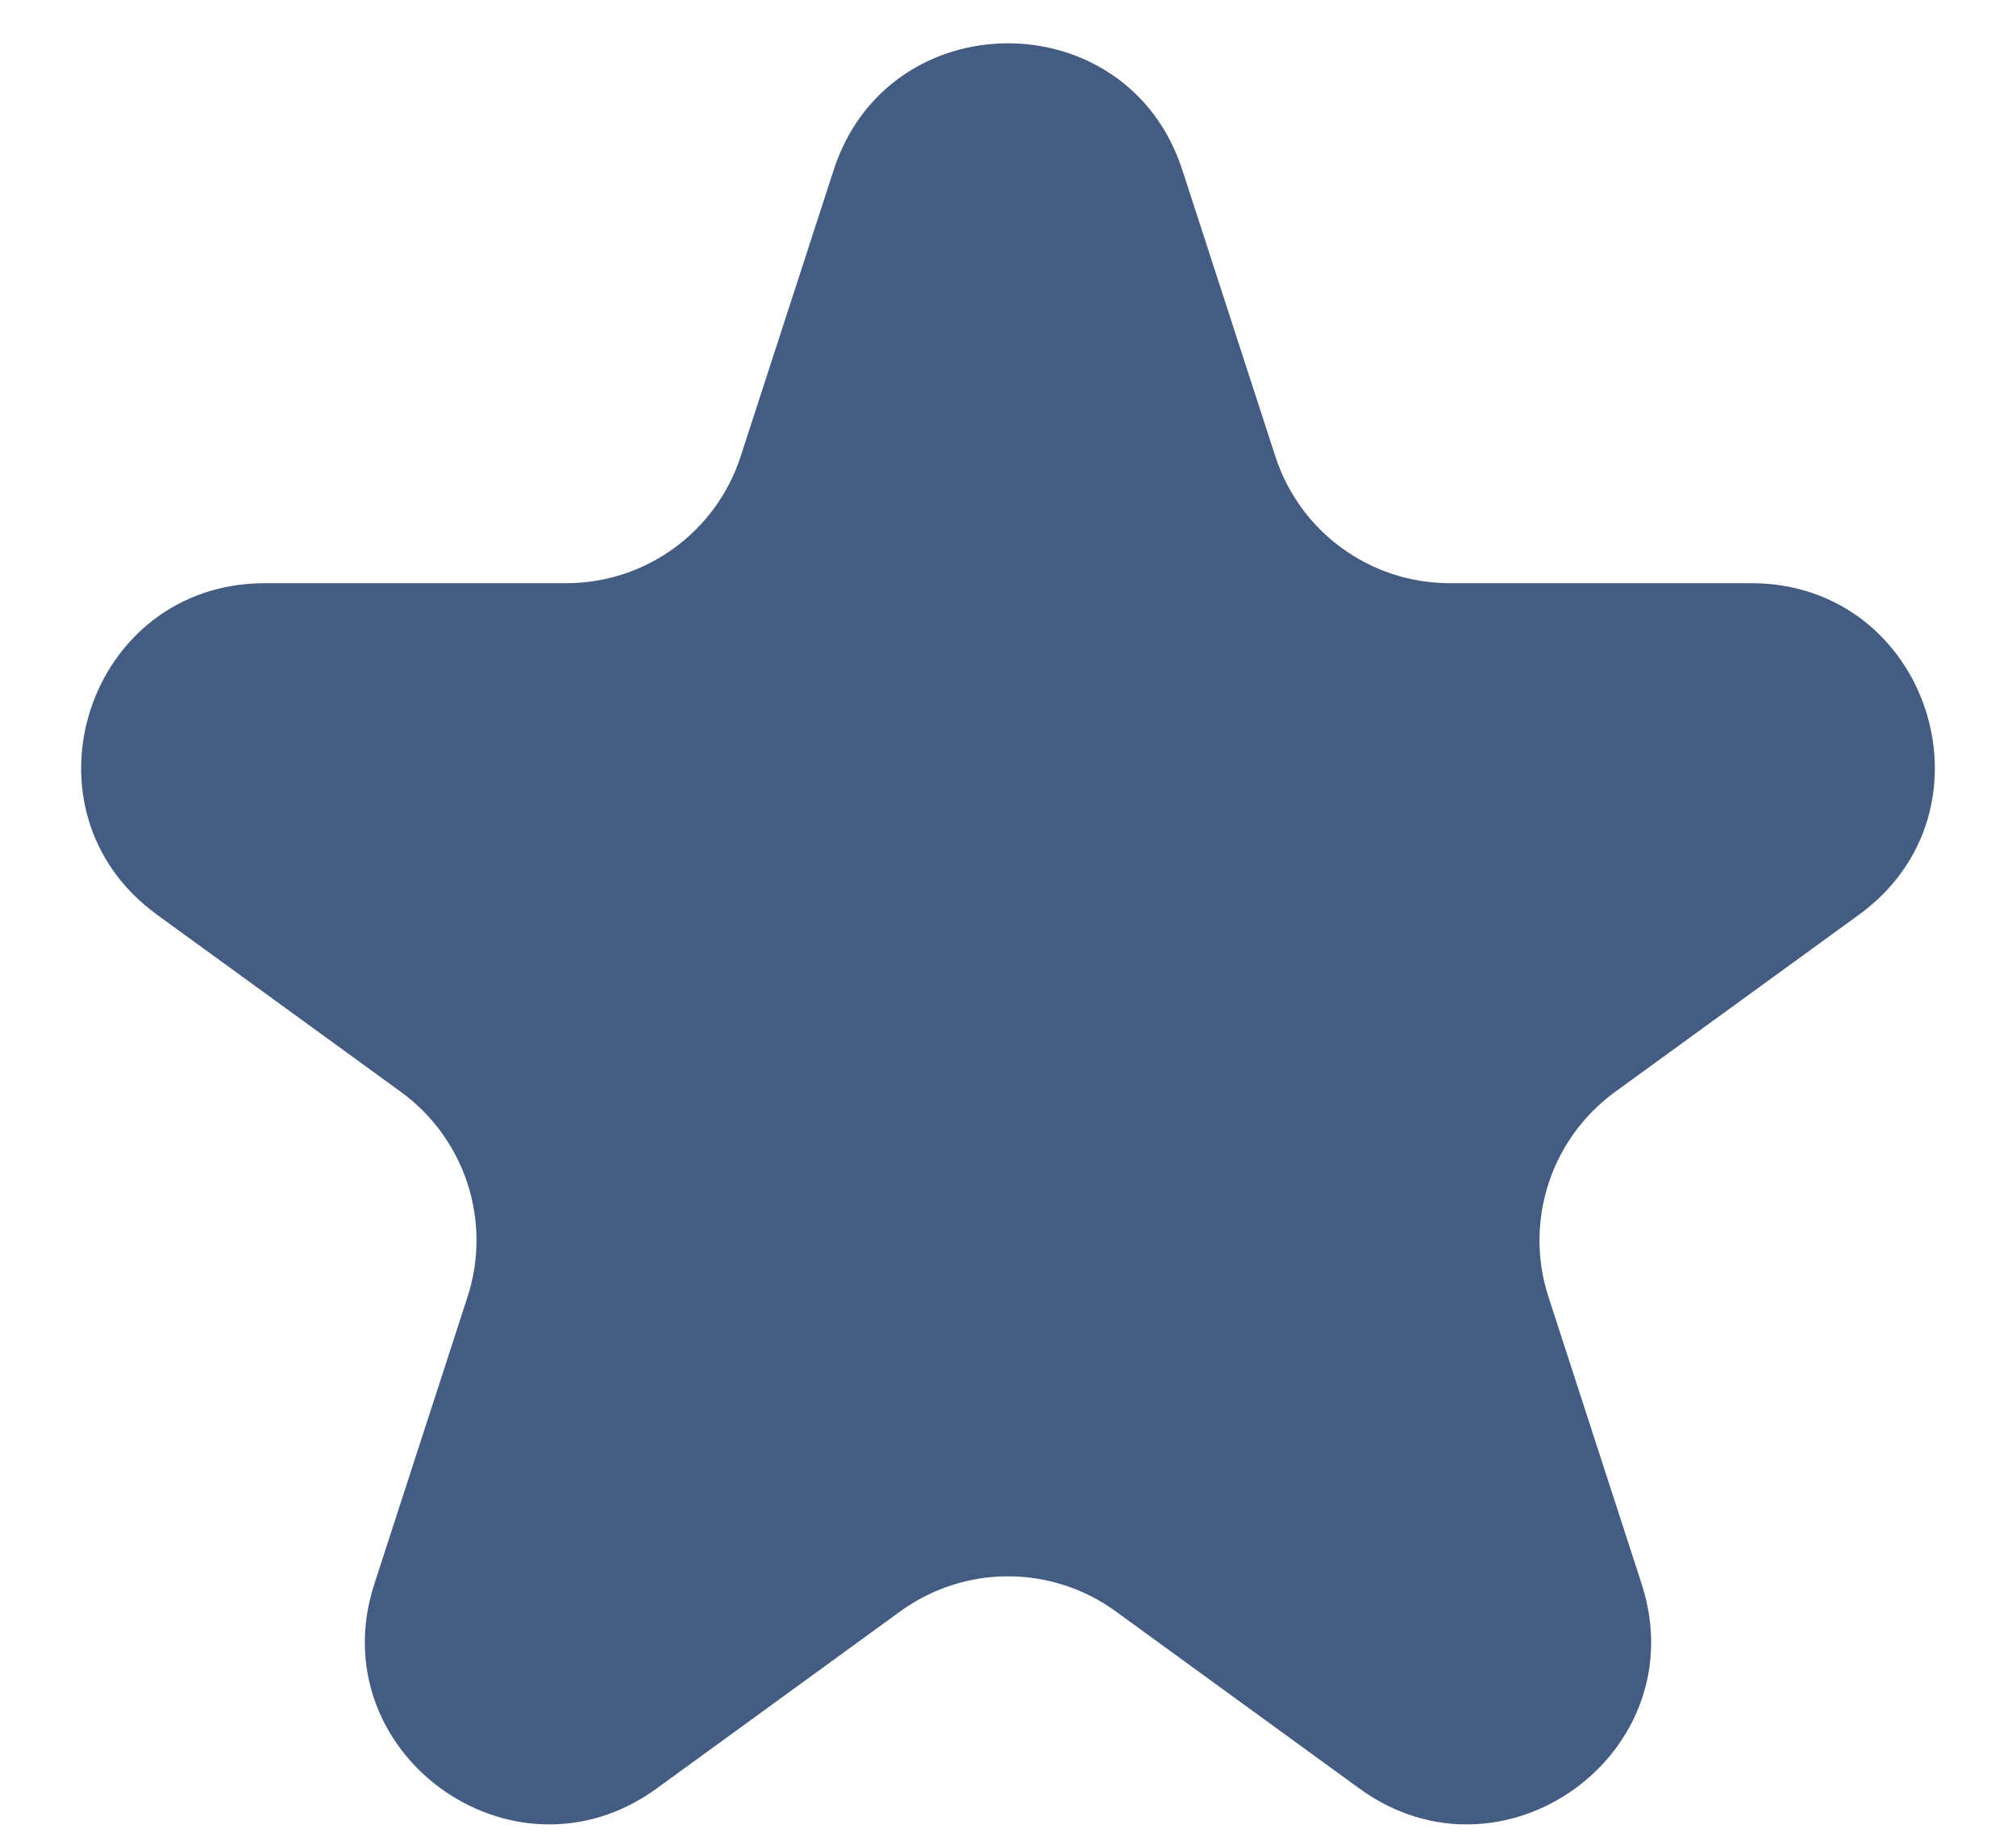
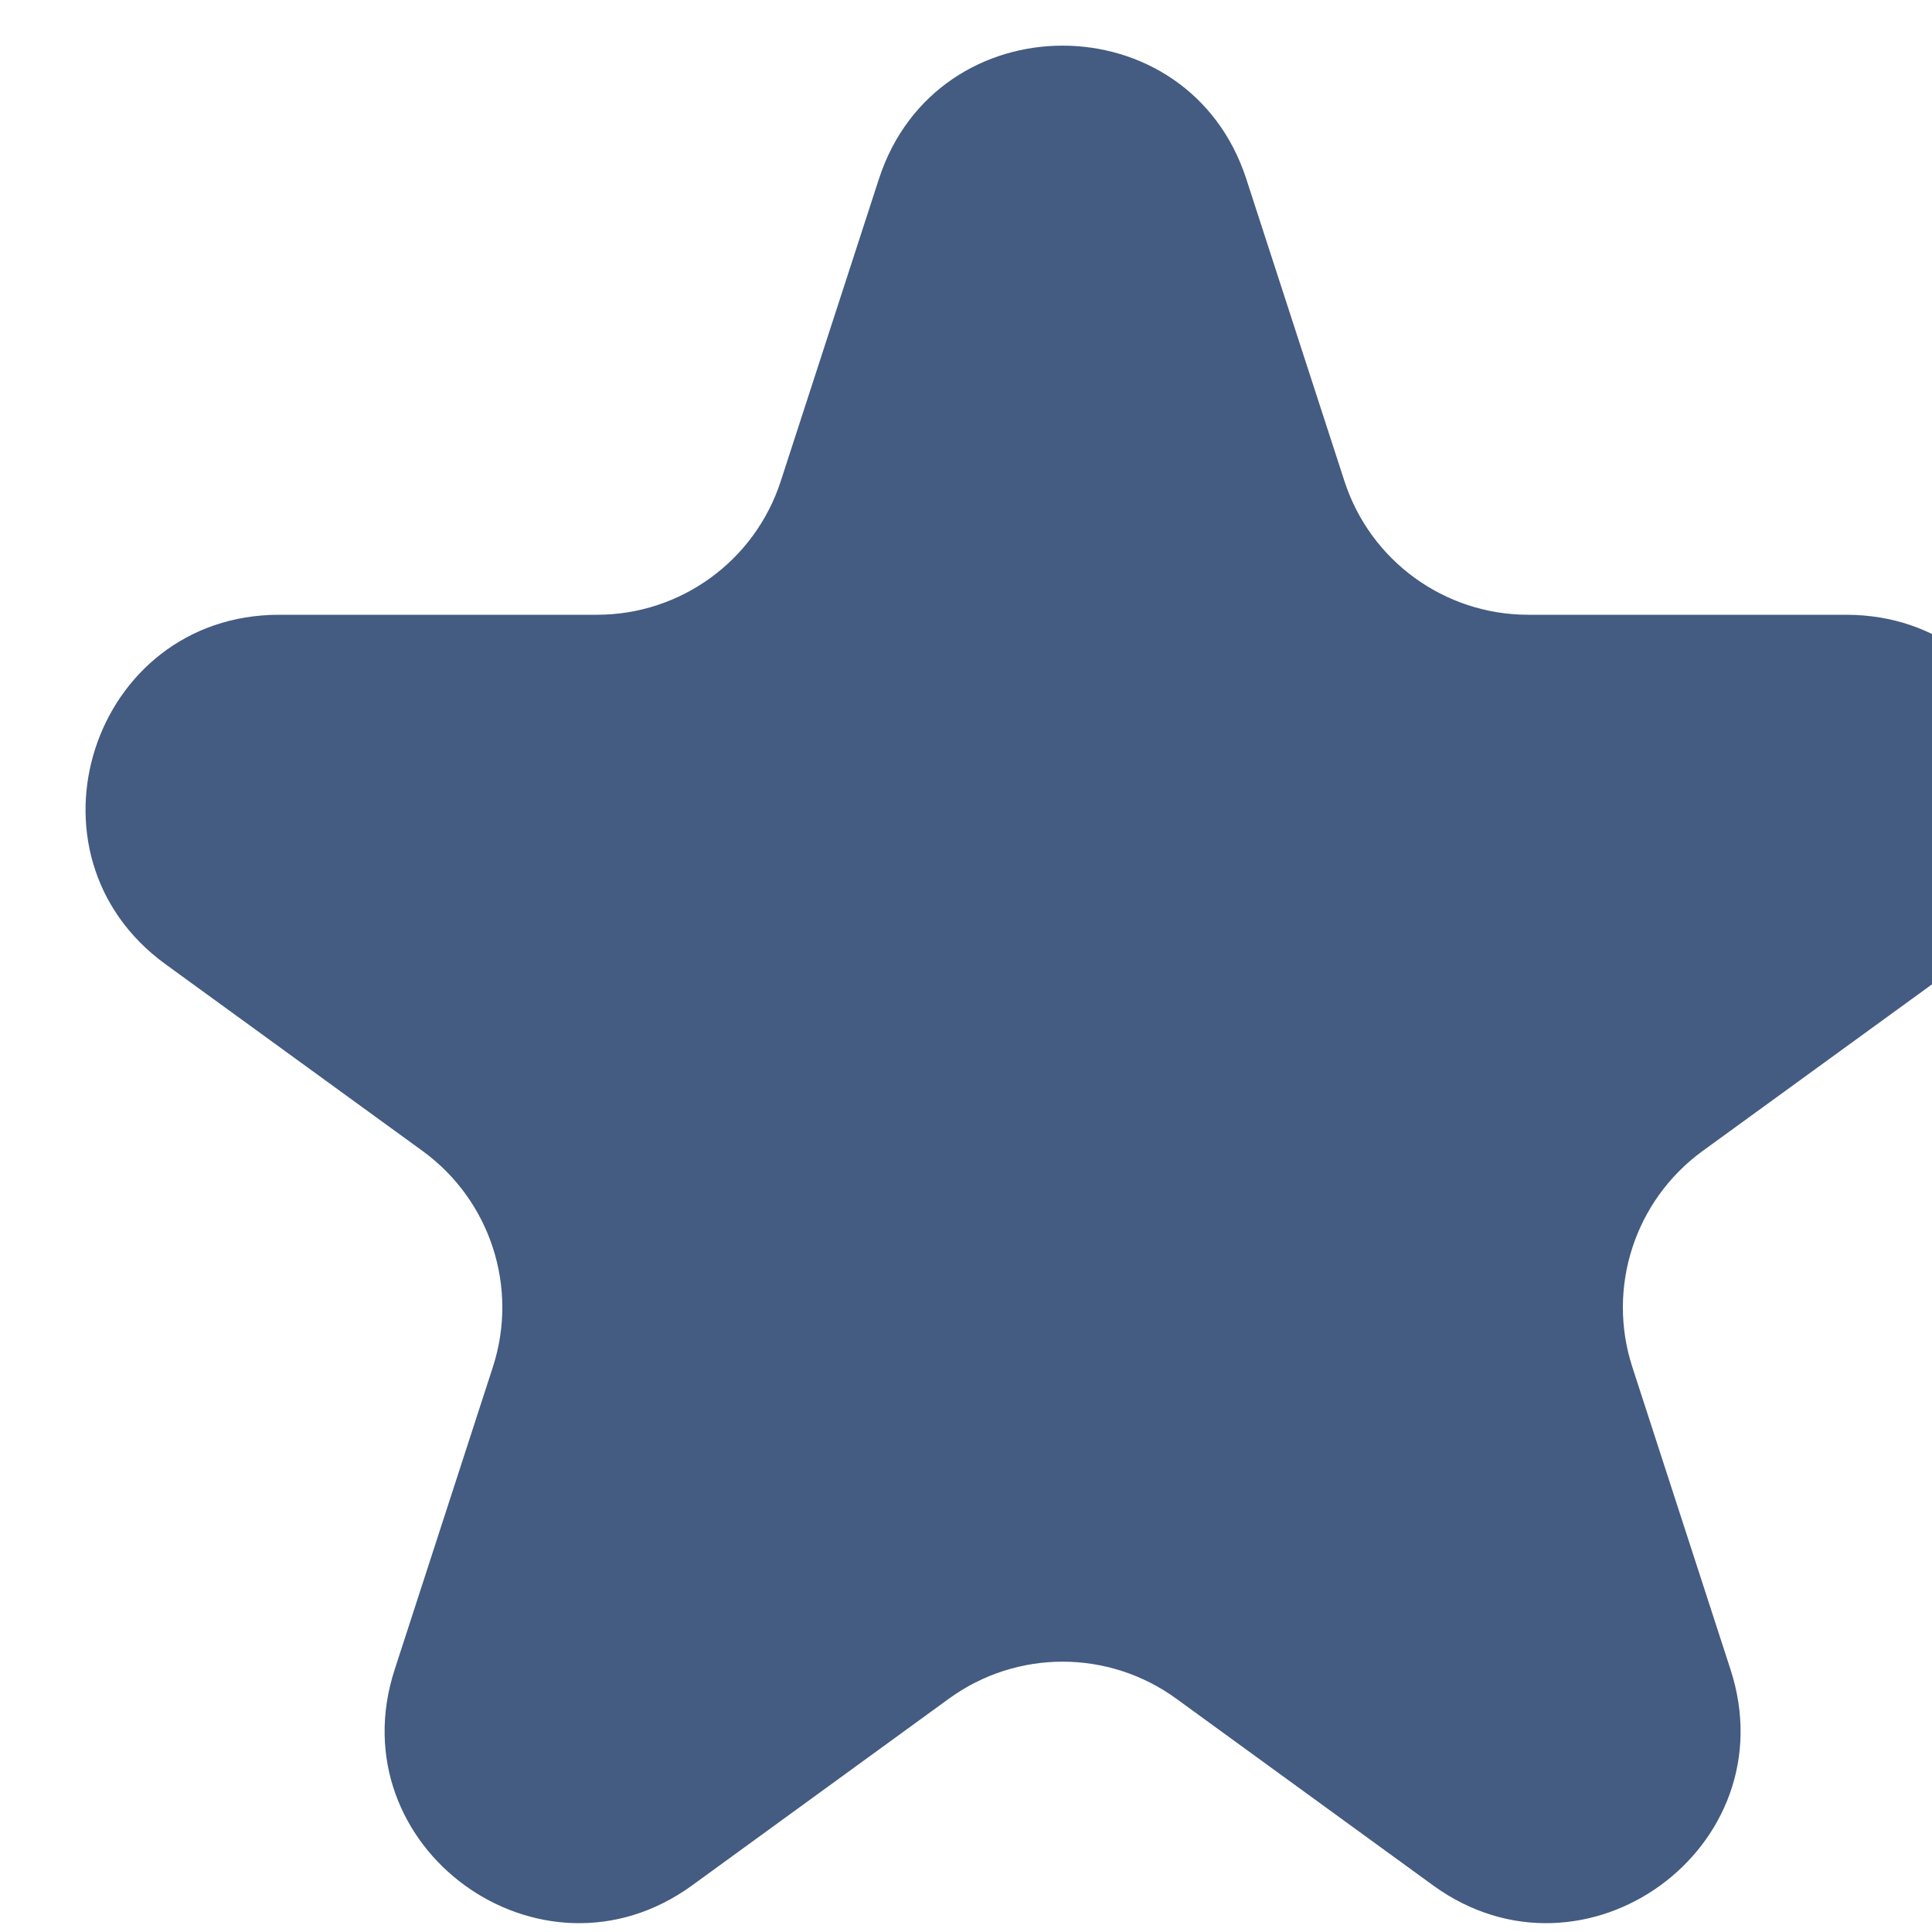
- <svg xmlns="http://www.w3.org/2000/svg" width="11" height="10" viewBox="0 0 11 10" fill="none">
+ <svg xmlns="http://www.w3.org/2000/svg" width="10" height="10" viewBox="0 0 10 10" fill="none">
  <path d="M4.549 0.927C4.848 0.006 6.152 0.006 6.451 0.927L6.959 2.491C7.093 2.903 7.477 3.182 7.91 3.182H9.555C10.524 3.182 10.927 4.422 10.143 4.991L8.812 5.958C8.462 6.213 8.315 6.664 8.449 7.076L8.957 8.641C9.257 9.562 8.202 10.328 7.418 9.759L6.088 8.792C5.737 8.537 5.263 8.537 4.912 8.792L3.582 9.759C2.798 10.328 1.743 9.562 2.043 8.641L2.551 7.076C2.685 6.664 2.538 6.213 2.188 5.958L0.857 4.991C0.073 4.422 0.476 3.182 1.445 3.182H3.09C3.523 3.182 3.907 2.903 4.041 2.491L4.549 0.927Z" fill="#445B82" />
</svg>
